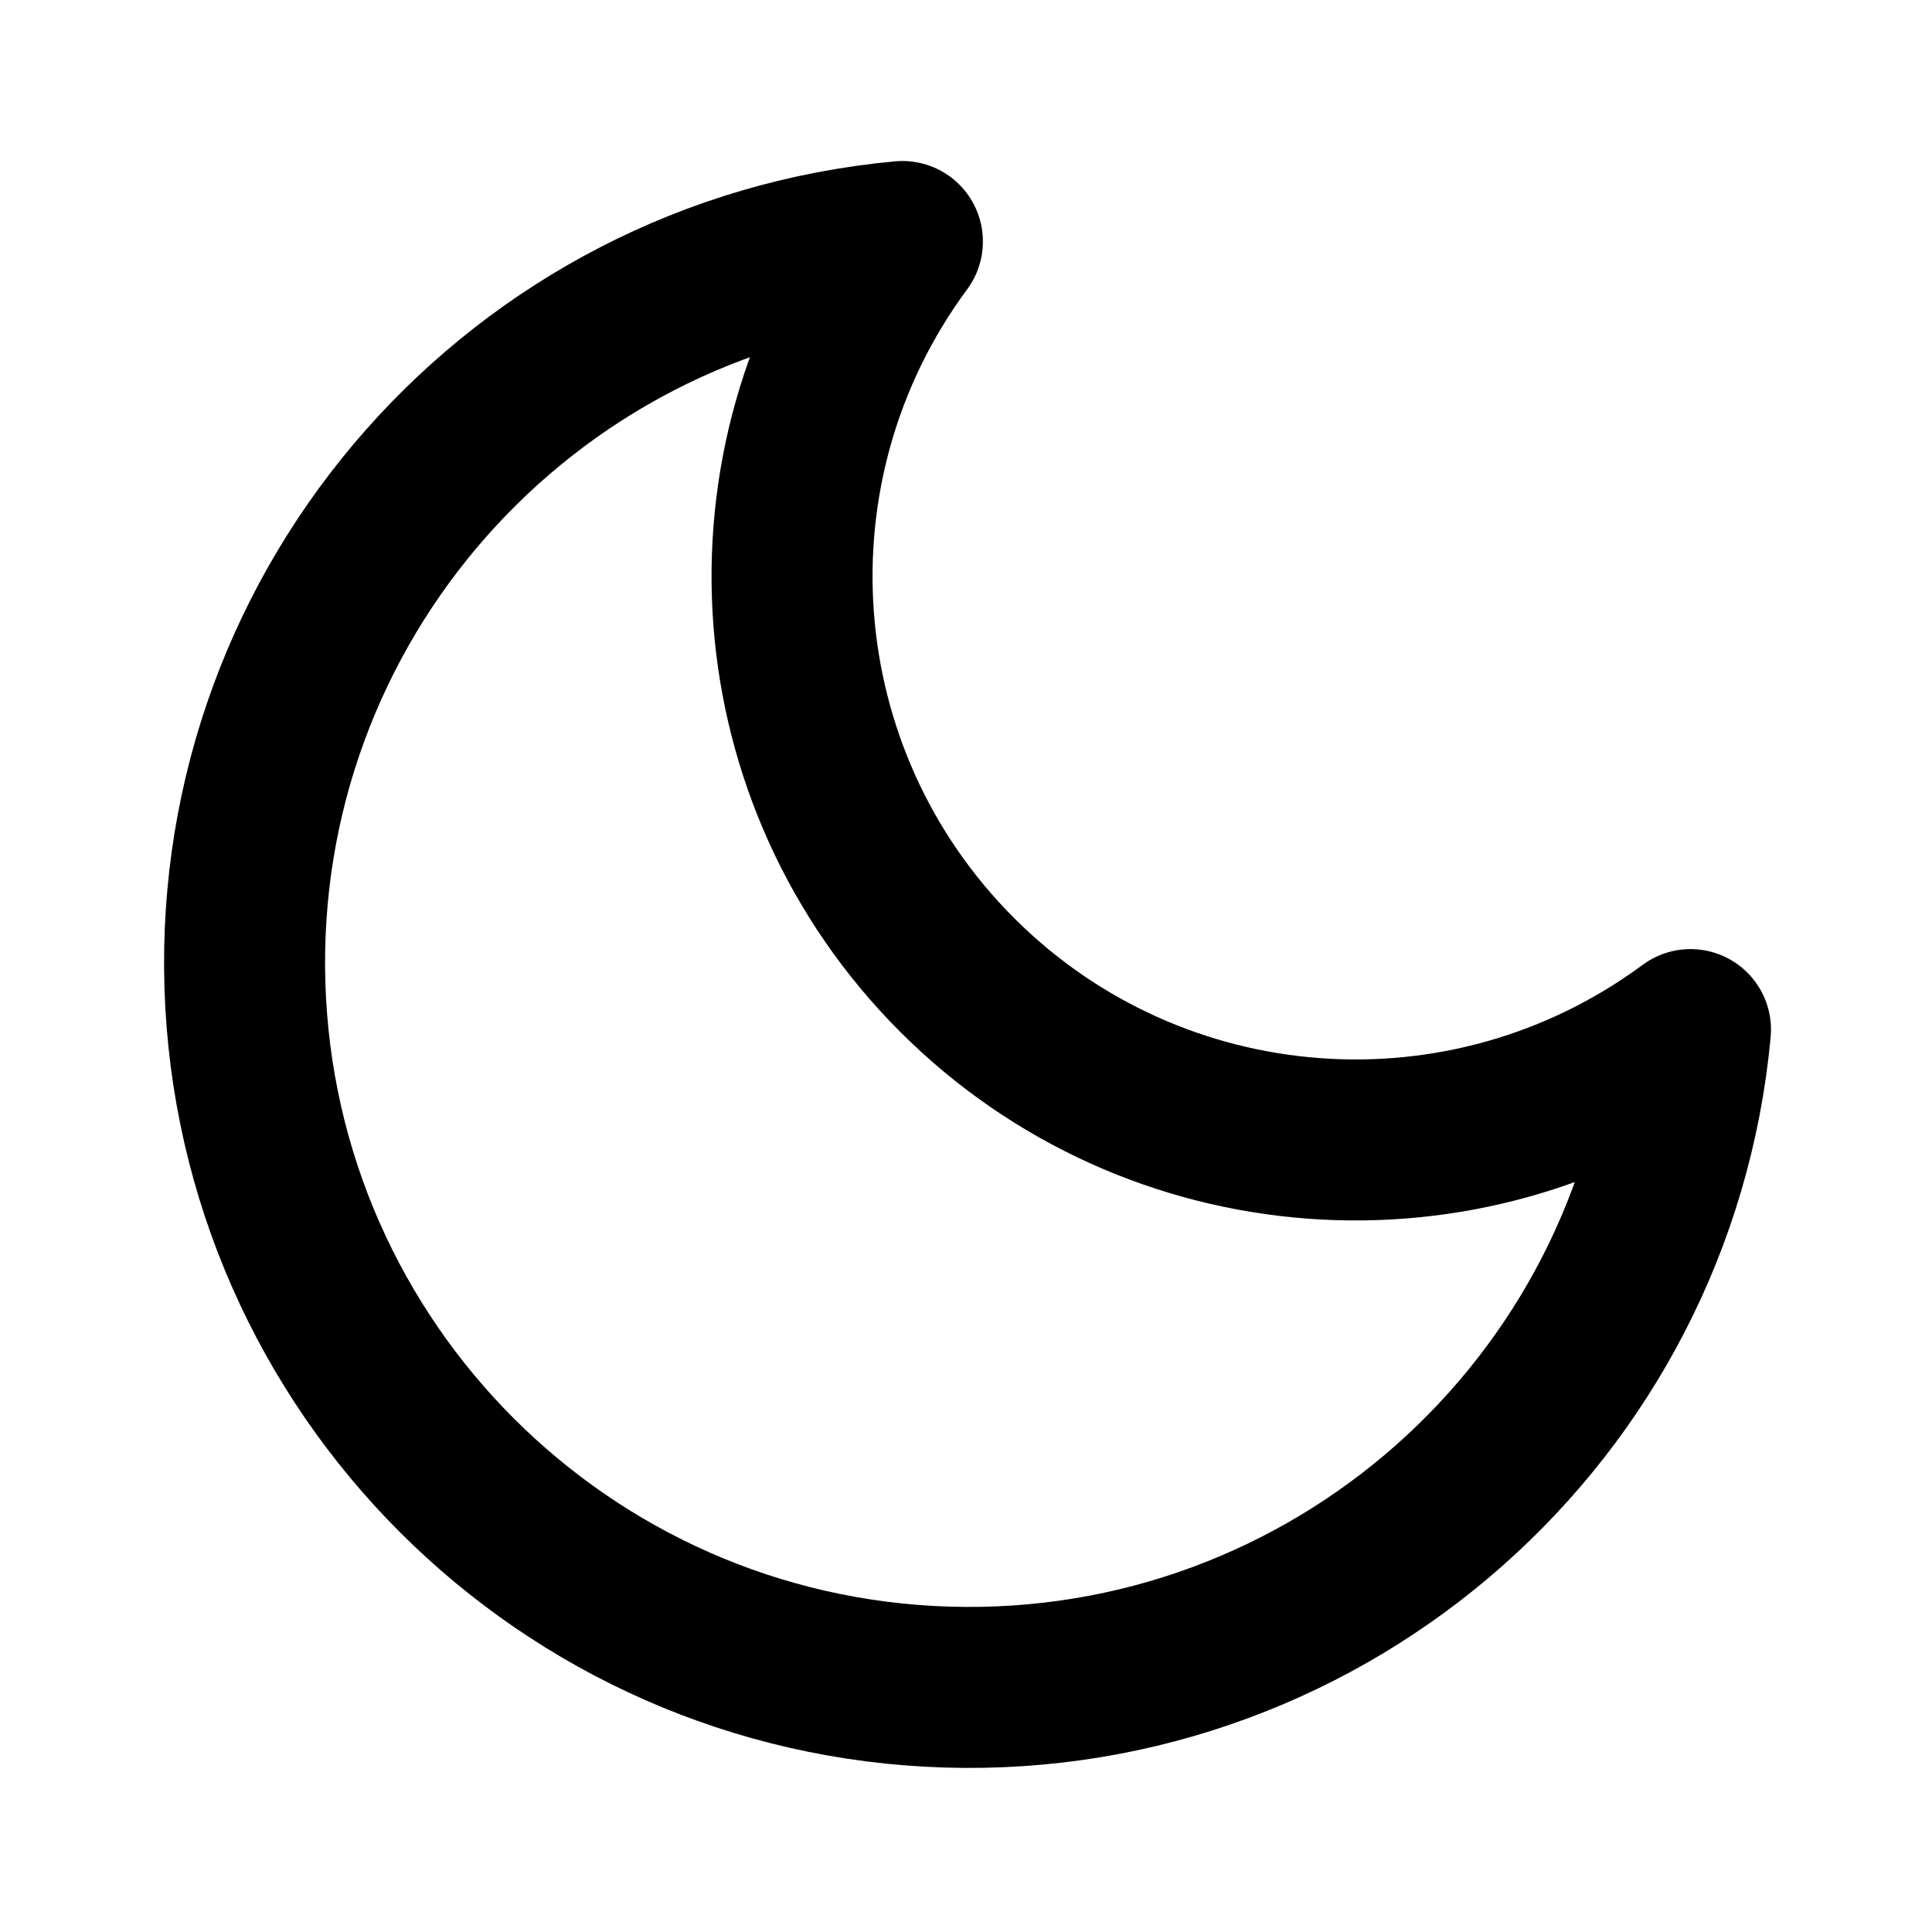
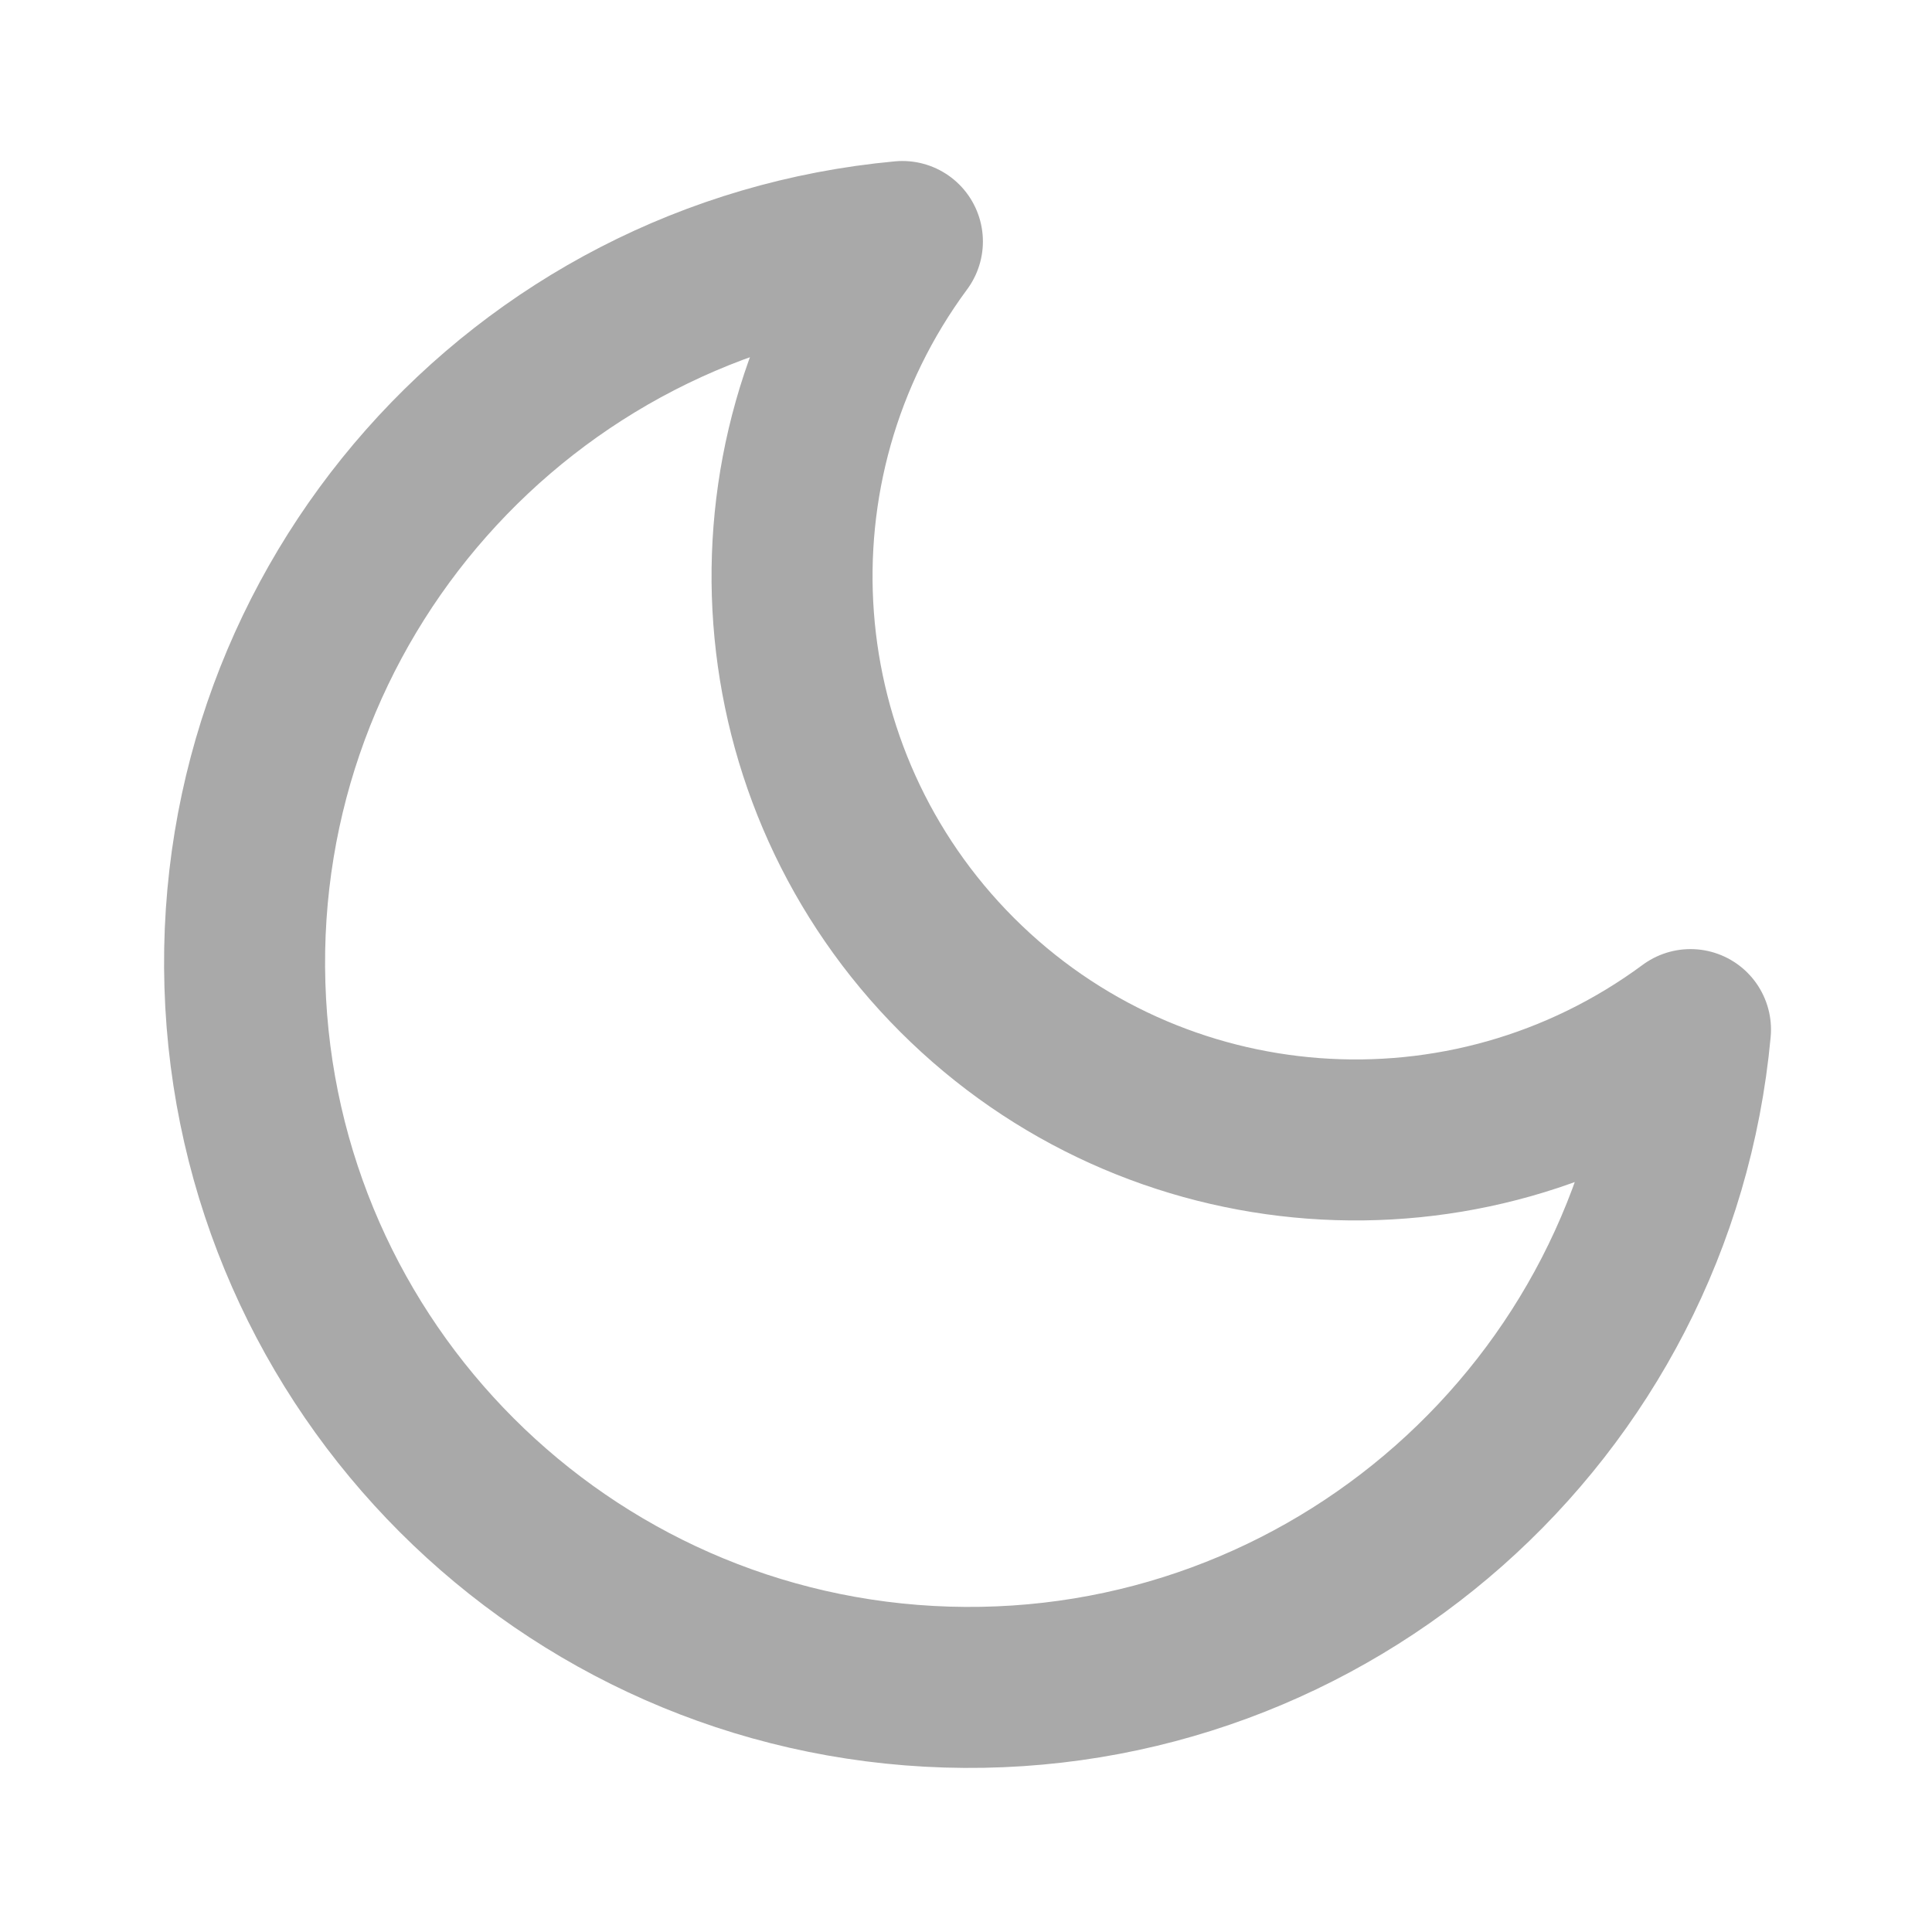
- <svg xmlns="http://www.w3.org/2000/svg" width="64" height="64" viewBox="0 0 24 24" fill="none" stroke="currentColor" stroke-width="2" stroke-linecap="round" stroke-linejoin="round" class="feather feather-moon">
+ <svg xmlns="http://www.w3.org/2000/svg" width="64" height="64" viewBox="0 0 24 24" fill="none" stroke="darkgray" stroke-width="2" stroke-linecap="round" stroke-linejoin="round" class="feather feather-moon">
  <path d="M21 12.79A9 9 0 1 1 11.21 3 7 7 0 0 0 21 12.79z" />
</svg>
